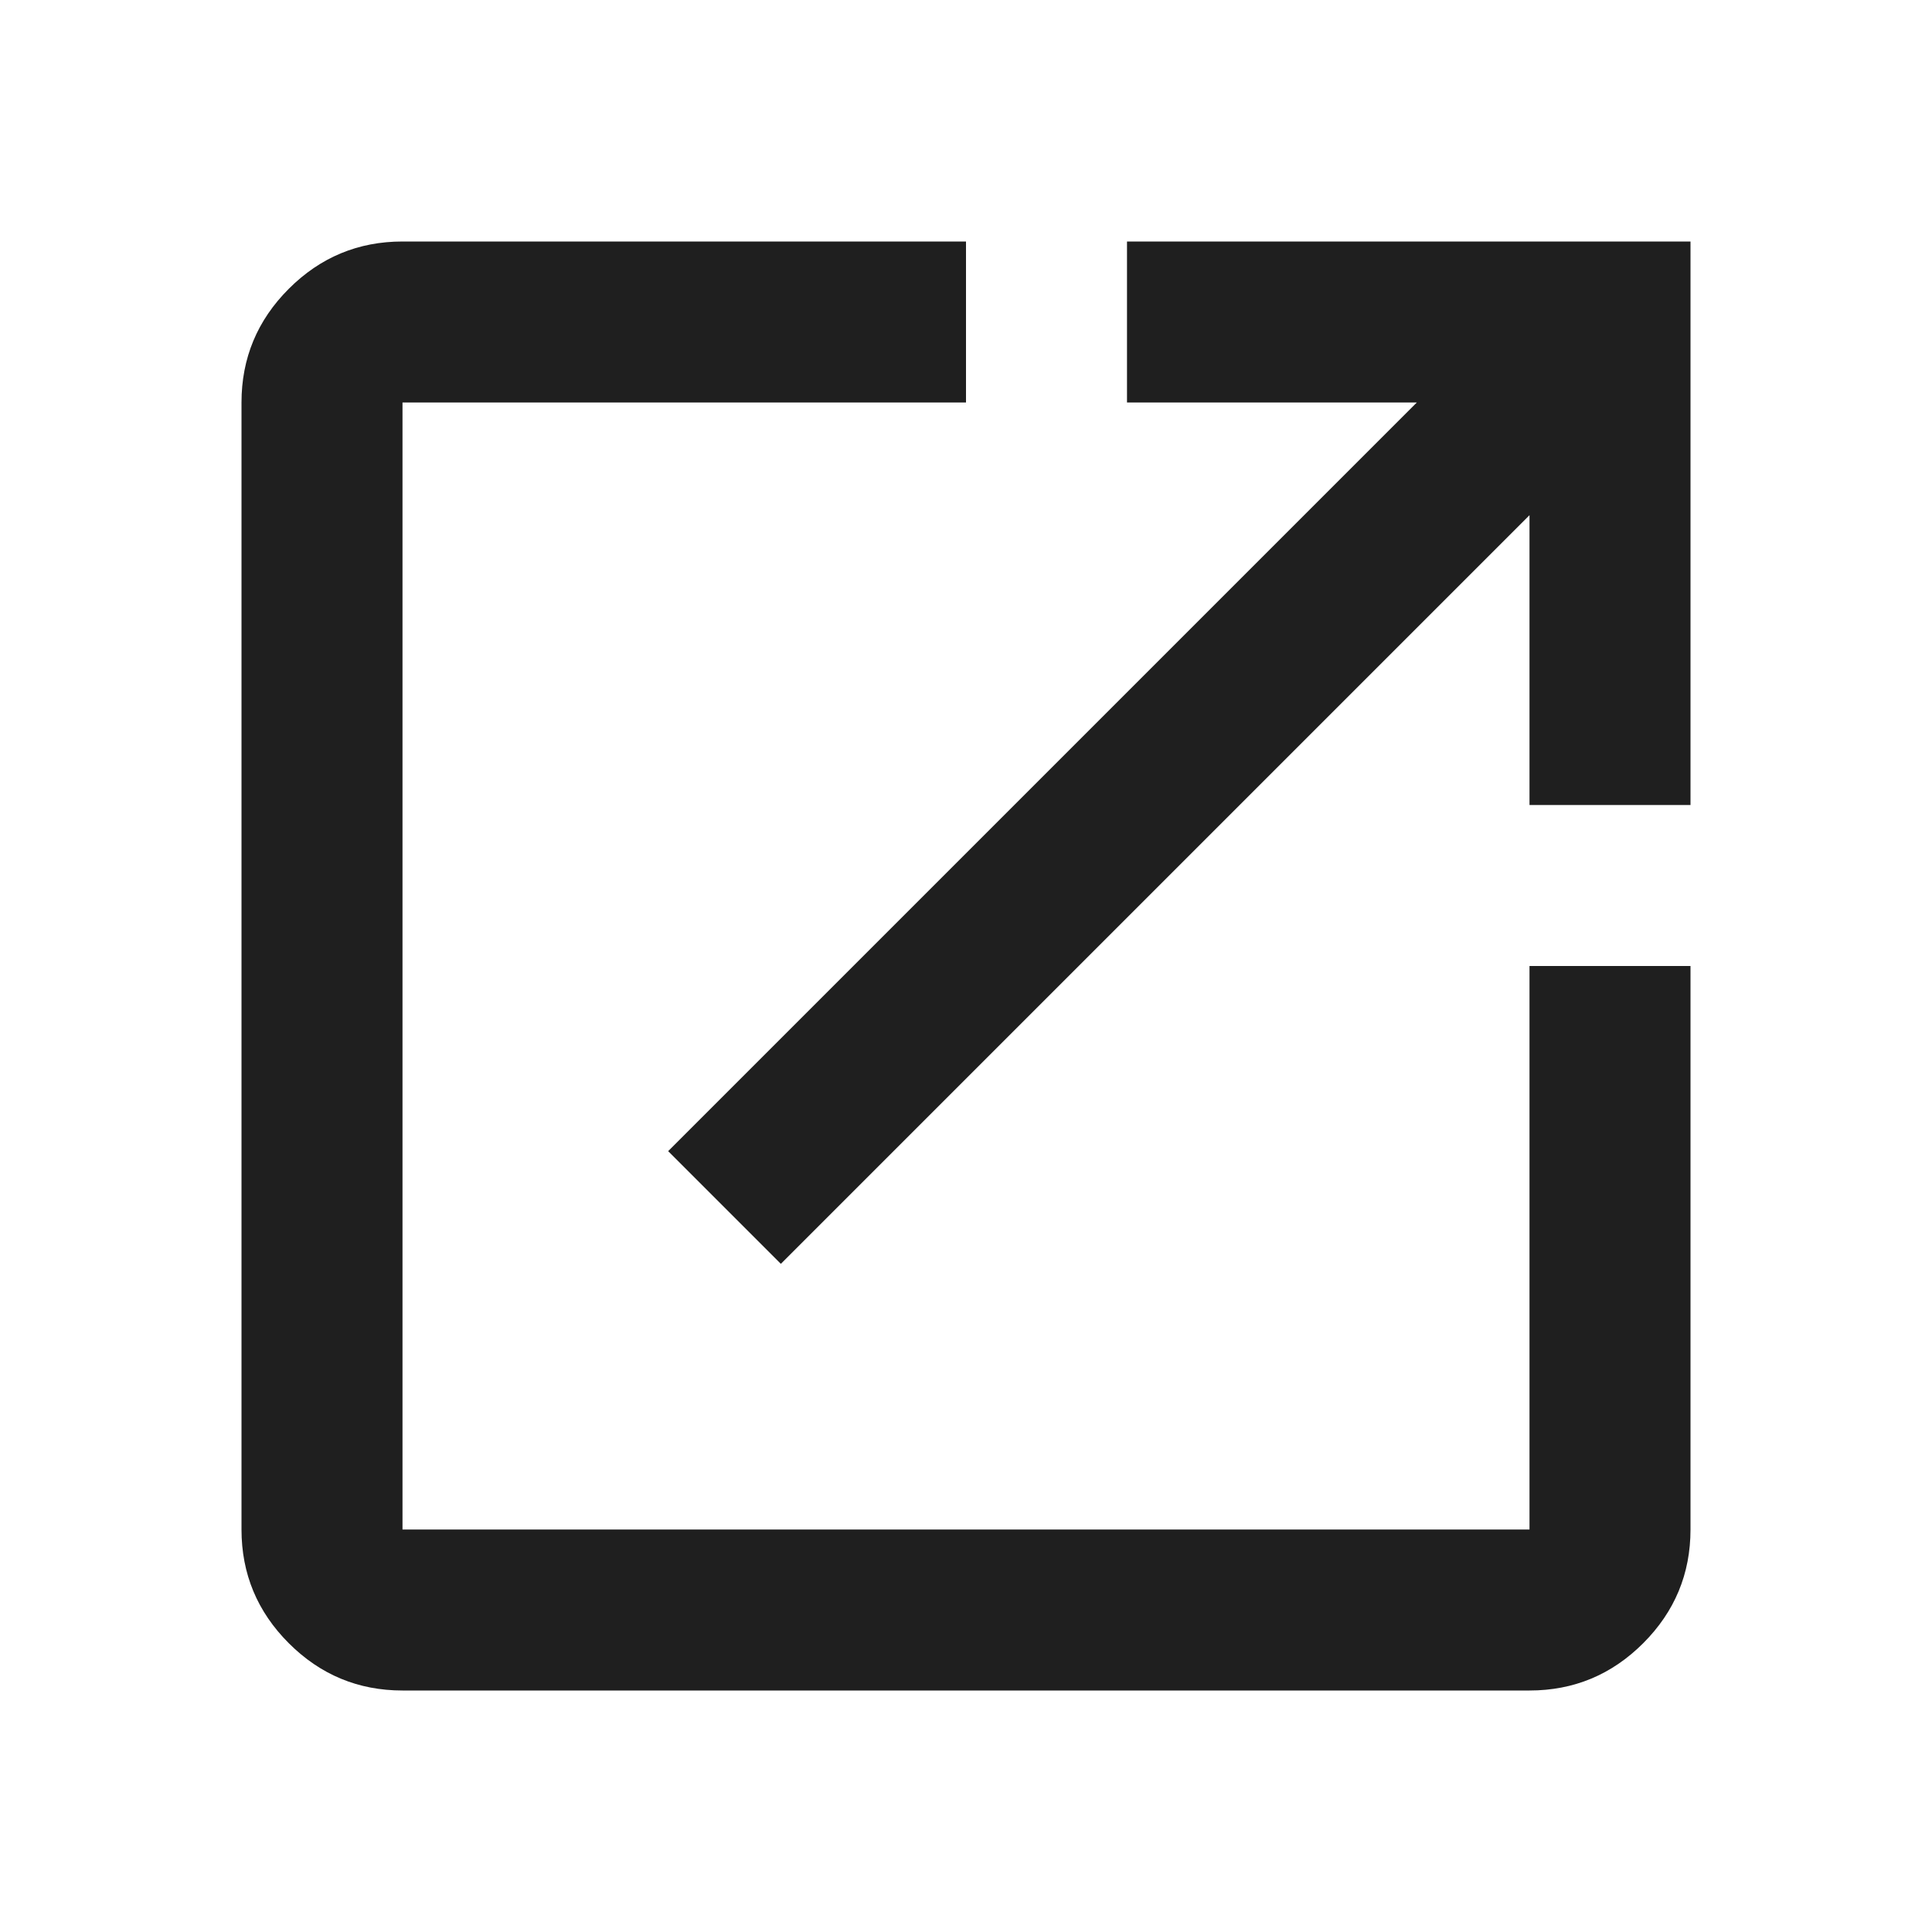
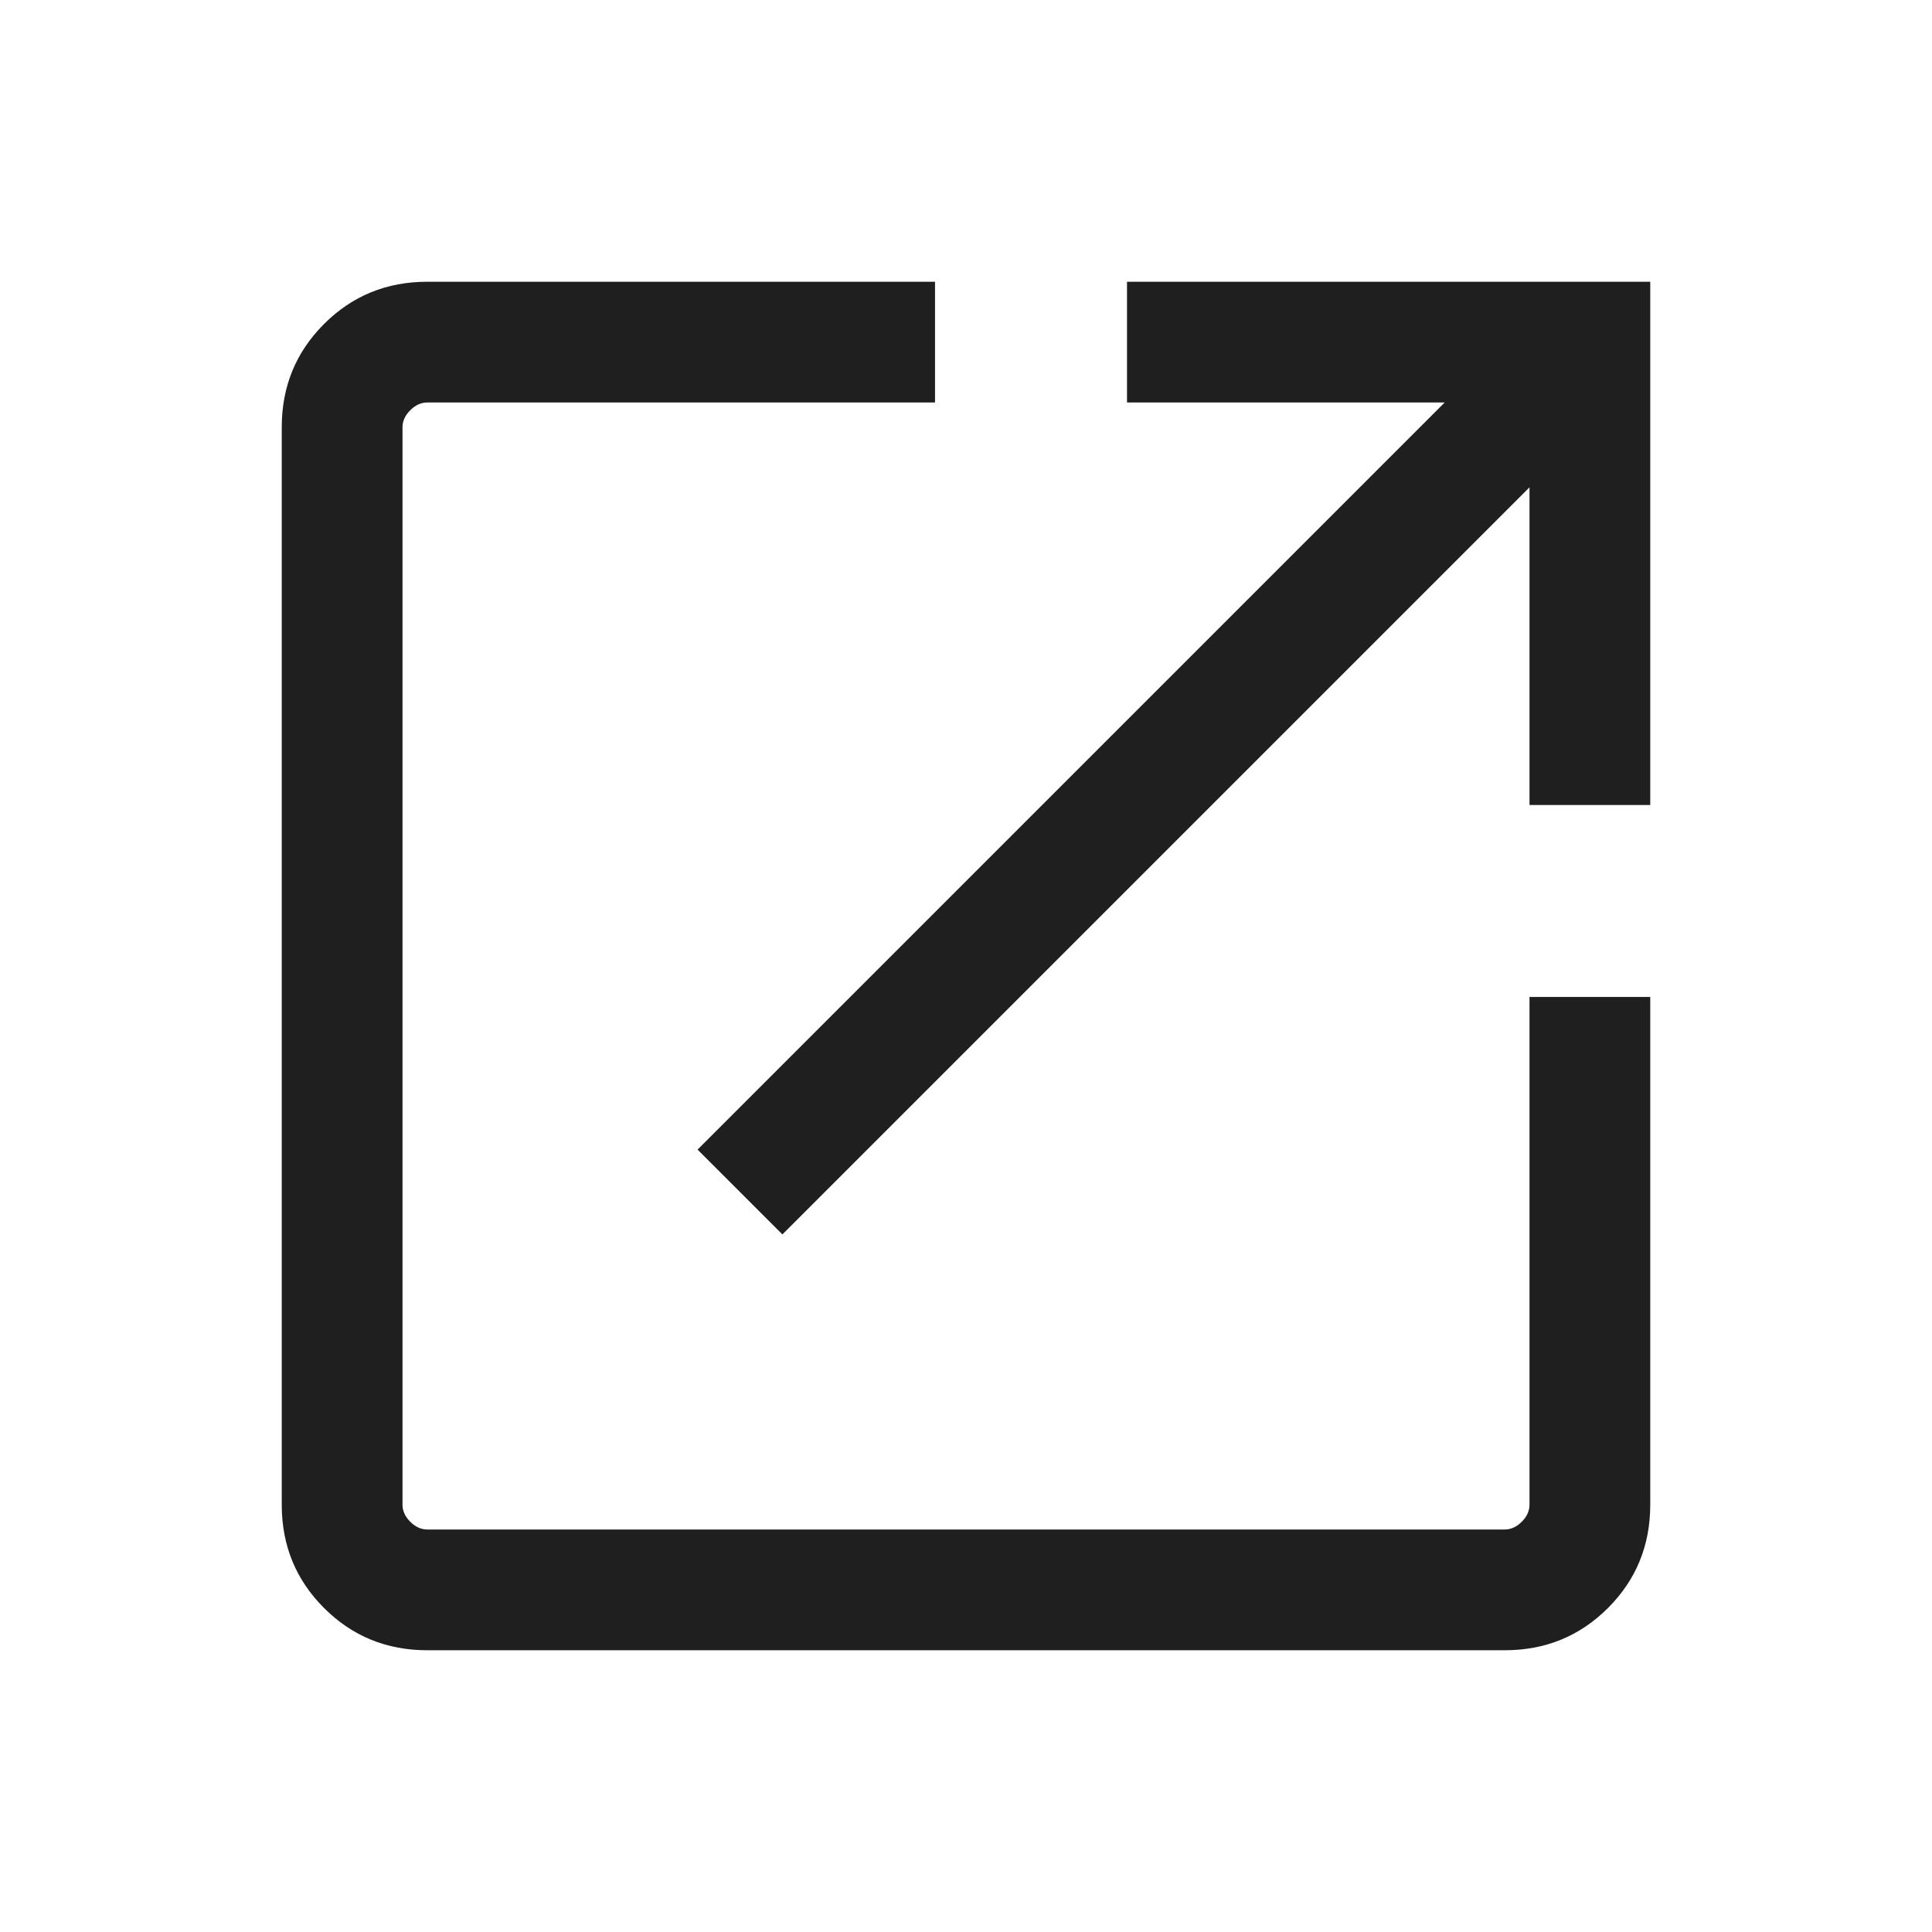
<svg xmlns="http://www.w3.org/2000/svg" height="24px" viewBox="0 -960 960 960" width="24px" fill="#1f1f1f">
-   <path d="M200-120q-33 0-56.5-23.5T120-200v-560q0-33 23.5-56.5T200-840h280v80H200v560h560v-280h80v280q0 33-23.5 56.5T760-120H200Zm188-212-56-56 372-372H560v-80h280v280h-80v-144L388-332Z" />
+   <path d="M212.31-140Q182-140 161-161q-21-21-21-51.31v-535.38Q140-778 161-799q21-21 51.31-21h252.3v60h-252.3q-4.62 0-8.46 3.85-3.85 3.84-3.85 8.46v535.38q0 4.62 3.85 8.46 3.84 3.85 8.46 3.85h535.38q4.62 0 8.46-3.85 3.85-3.84 3.85-8.46v-252.3h60v252.3Q820-182 799-161q-21 21-51.31 21H212.31Zm176.46-206.62-42.15-42.15L717.85-760H560v-60h260v260h-60v-157.85L388.77-346.62Z" />
</svg>
